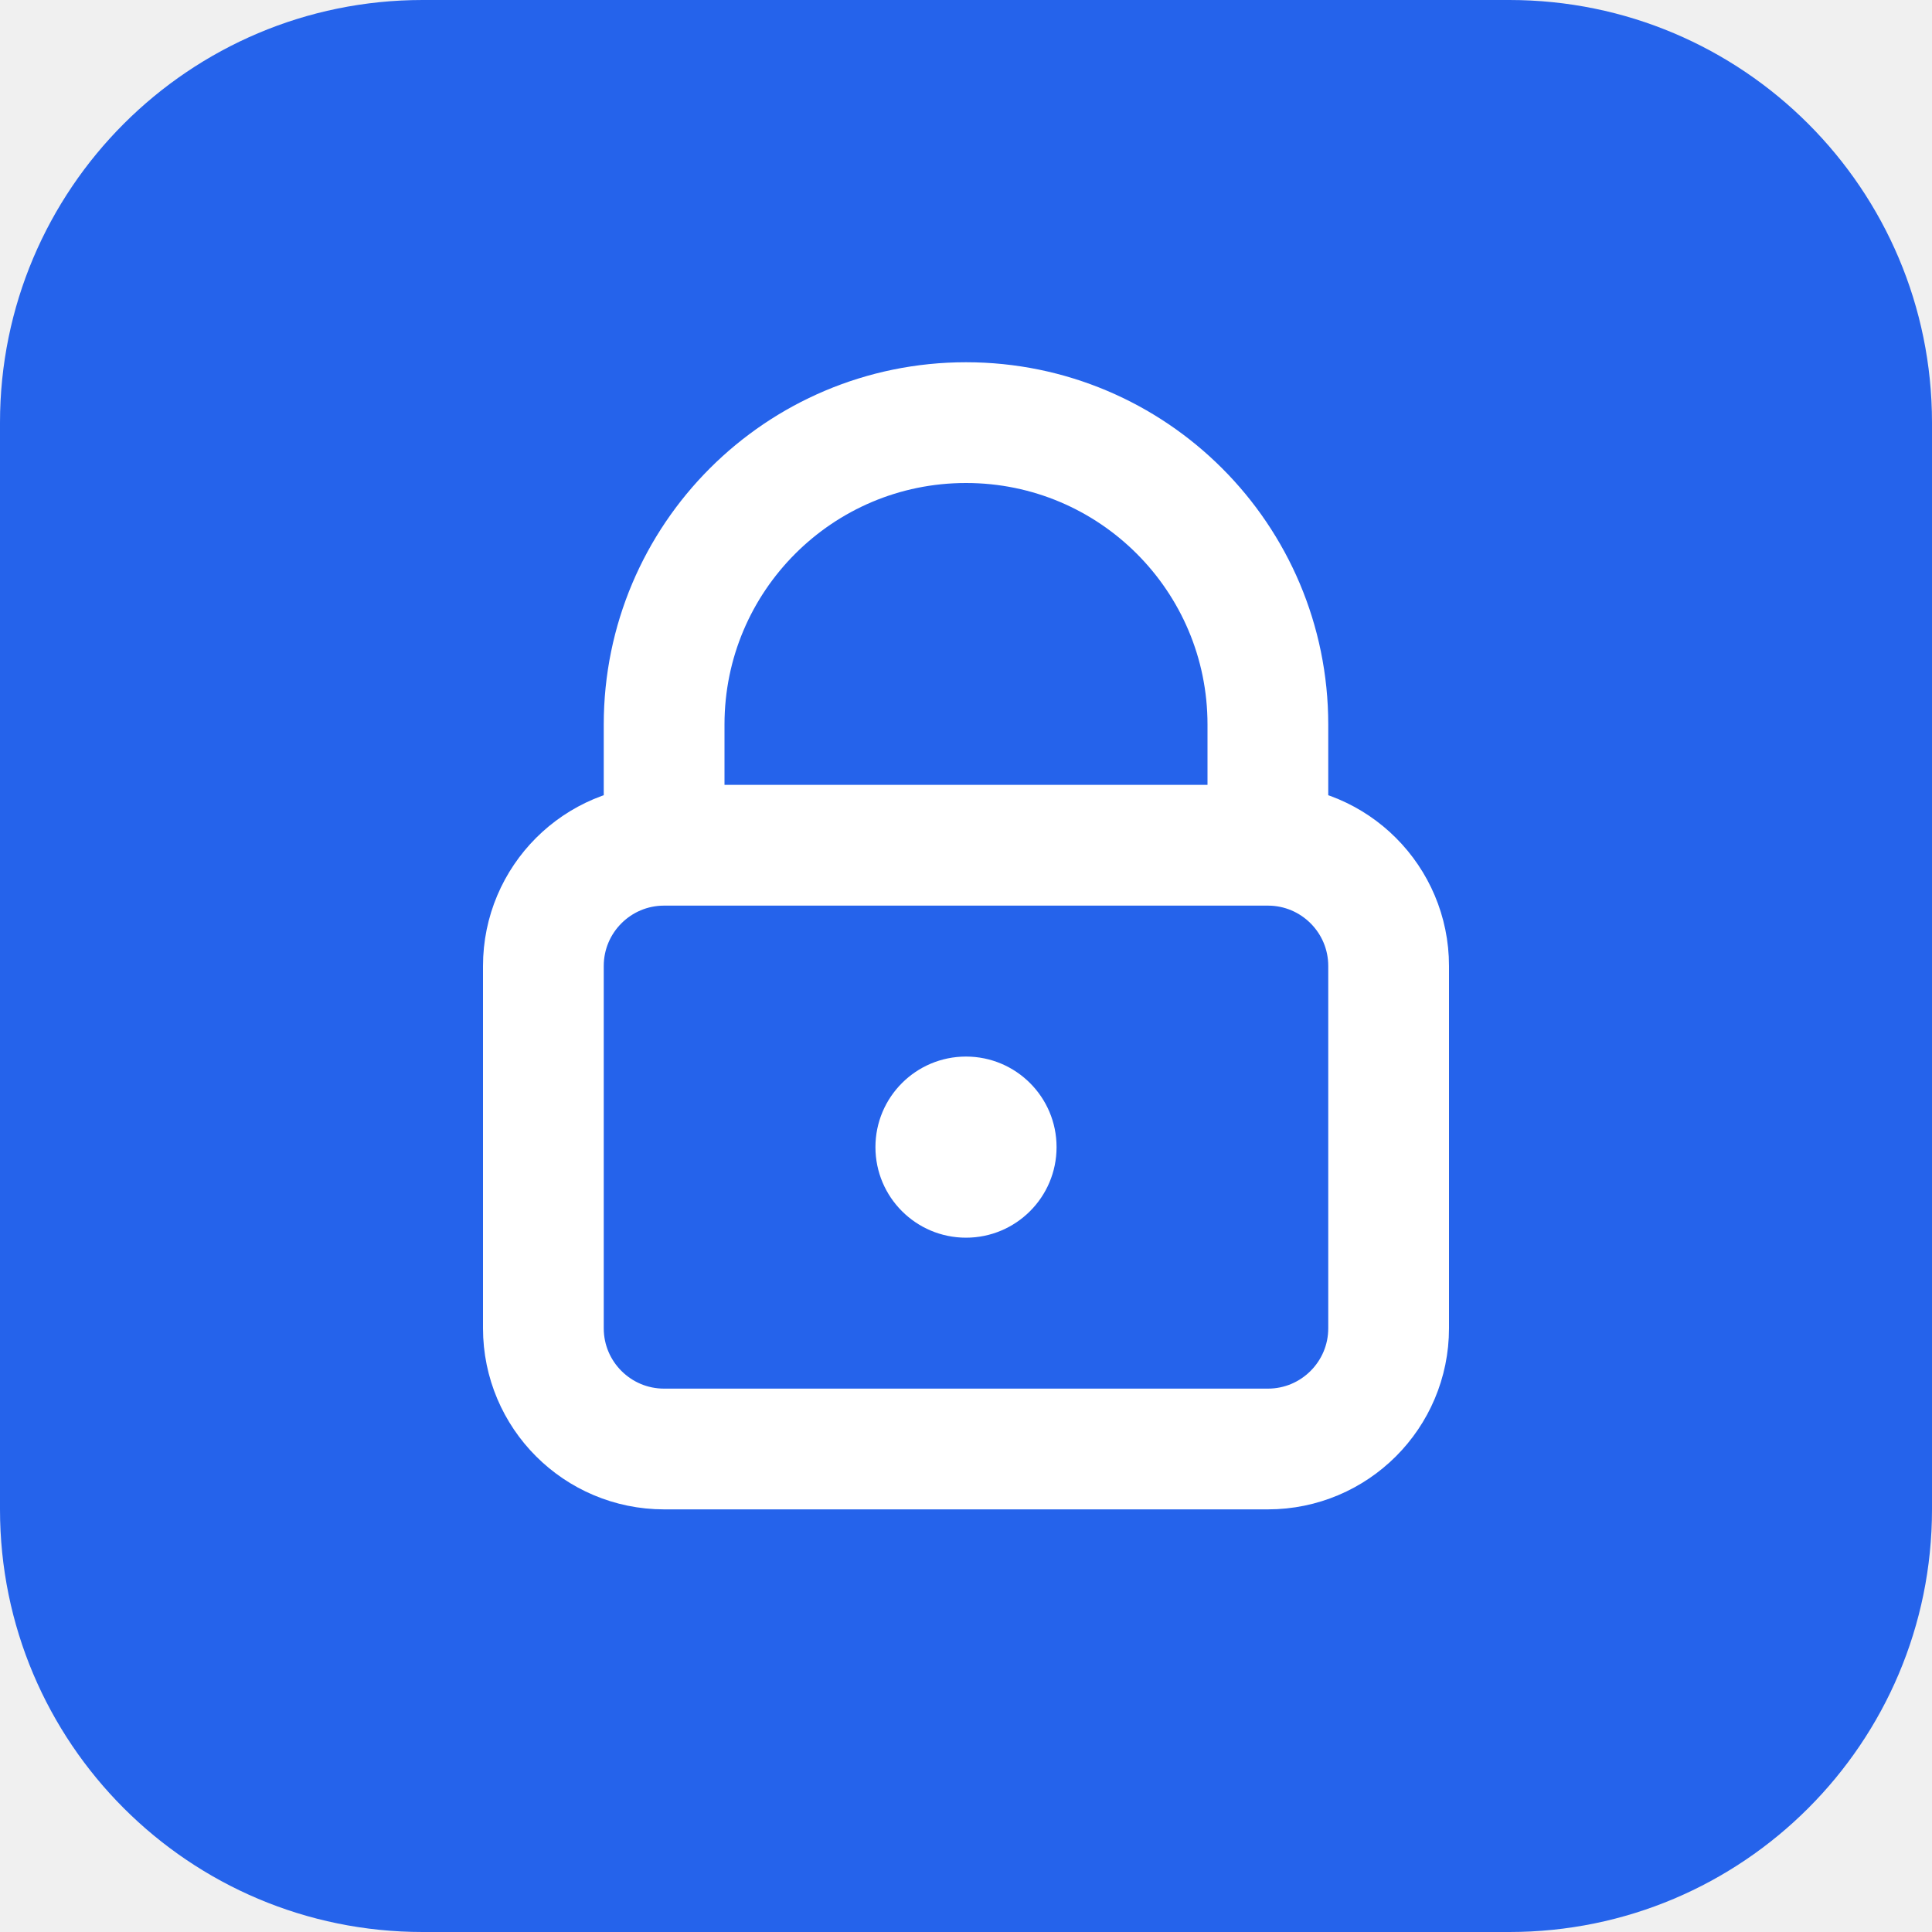
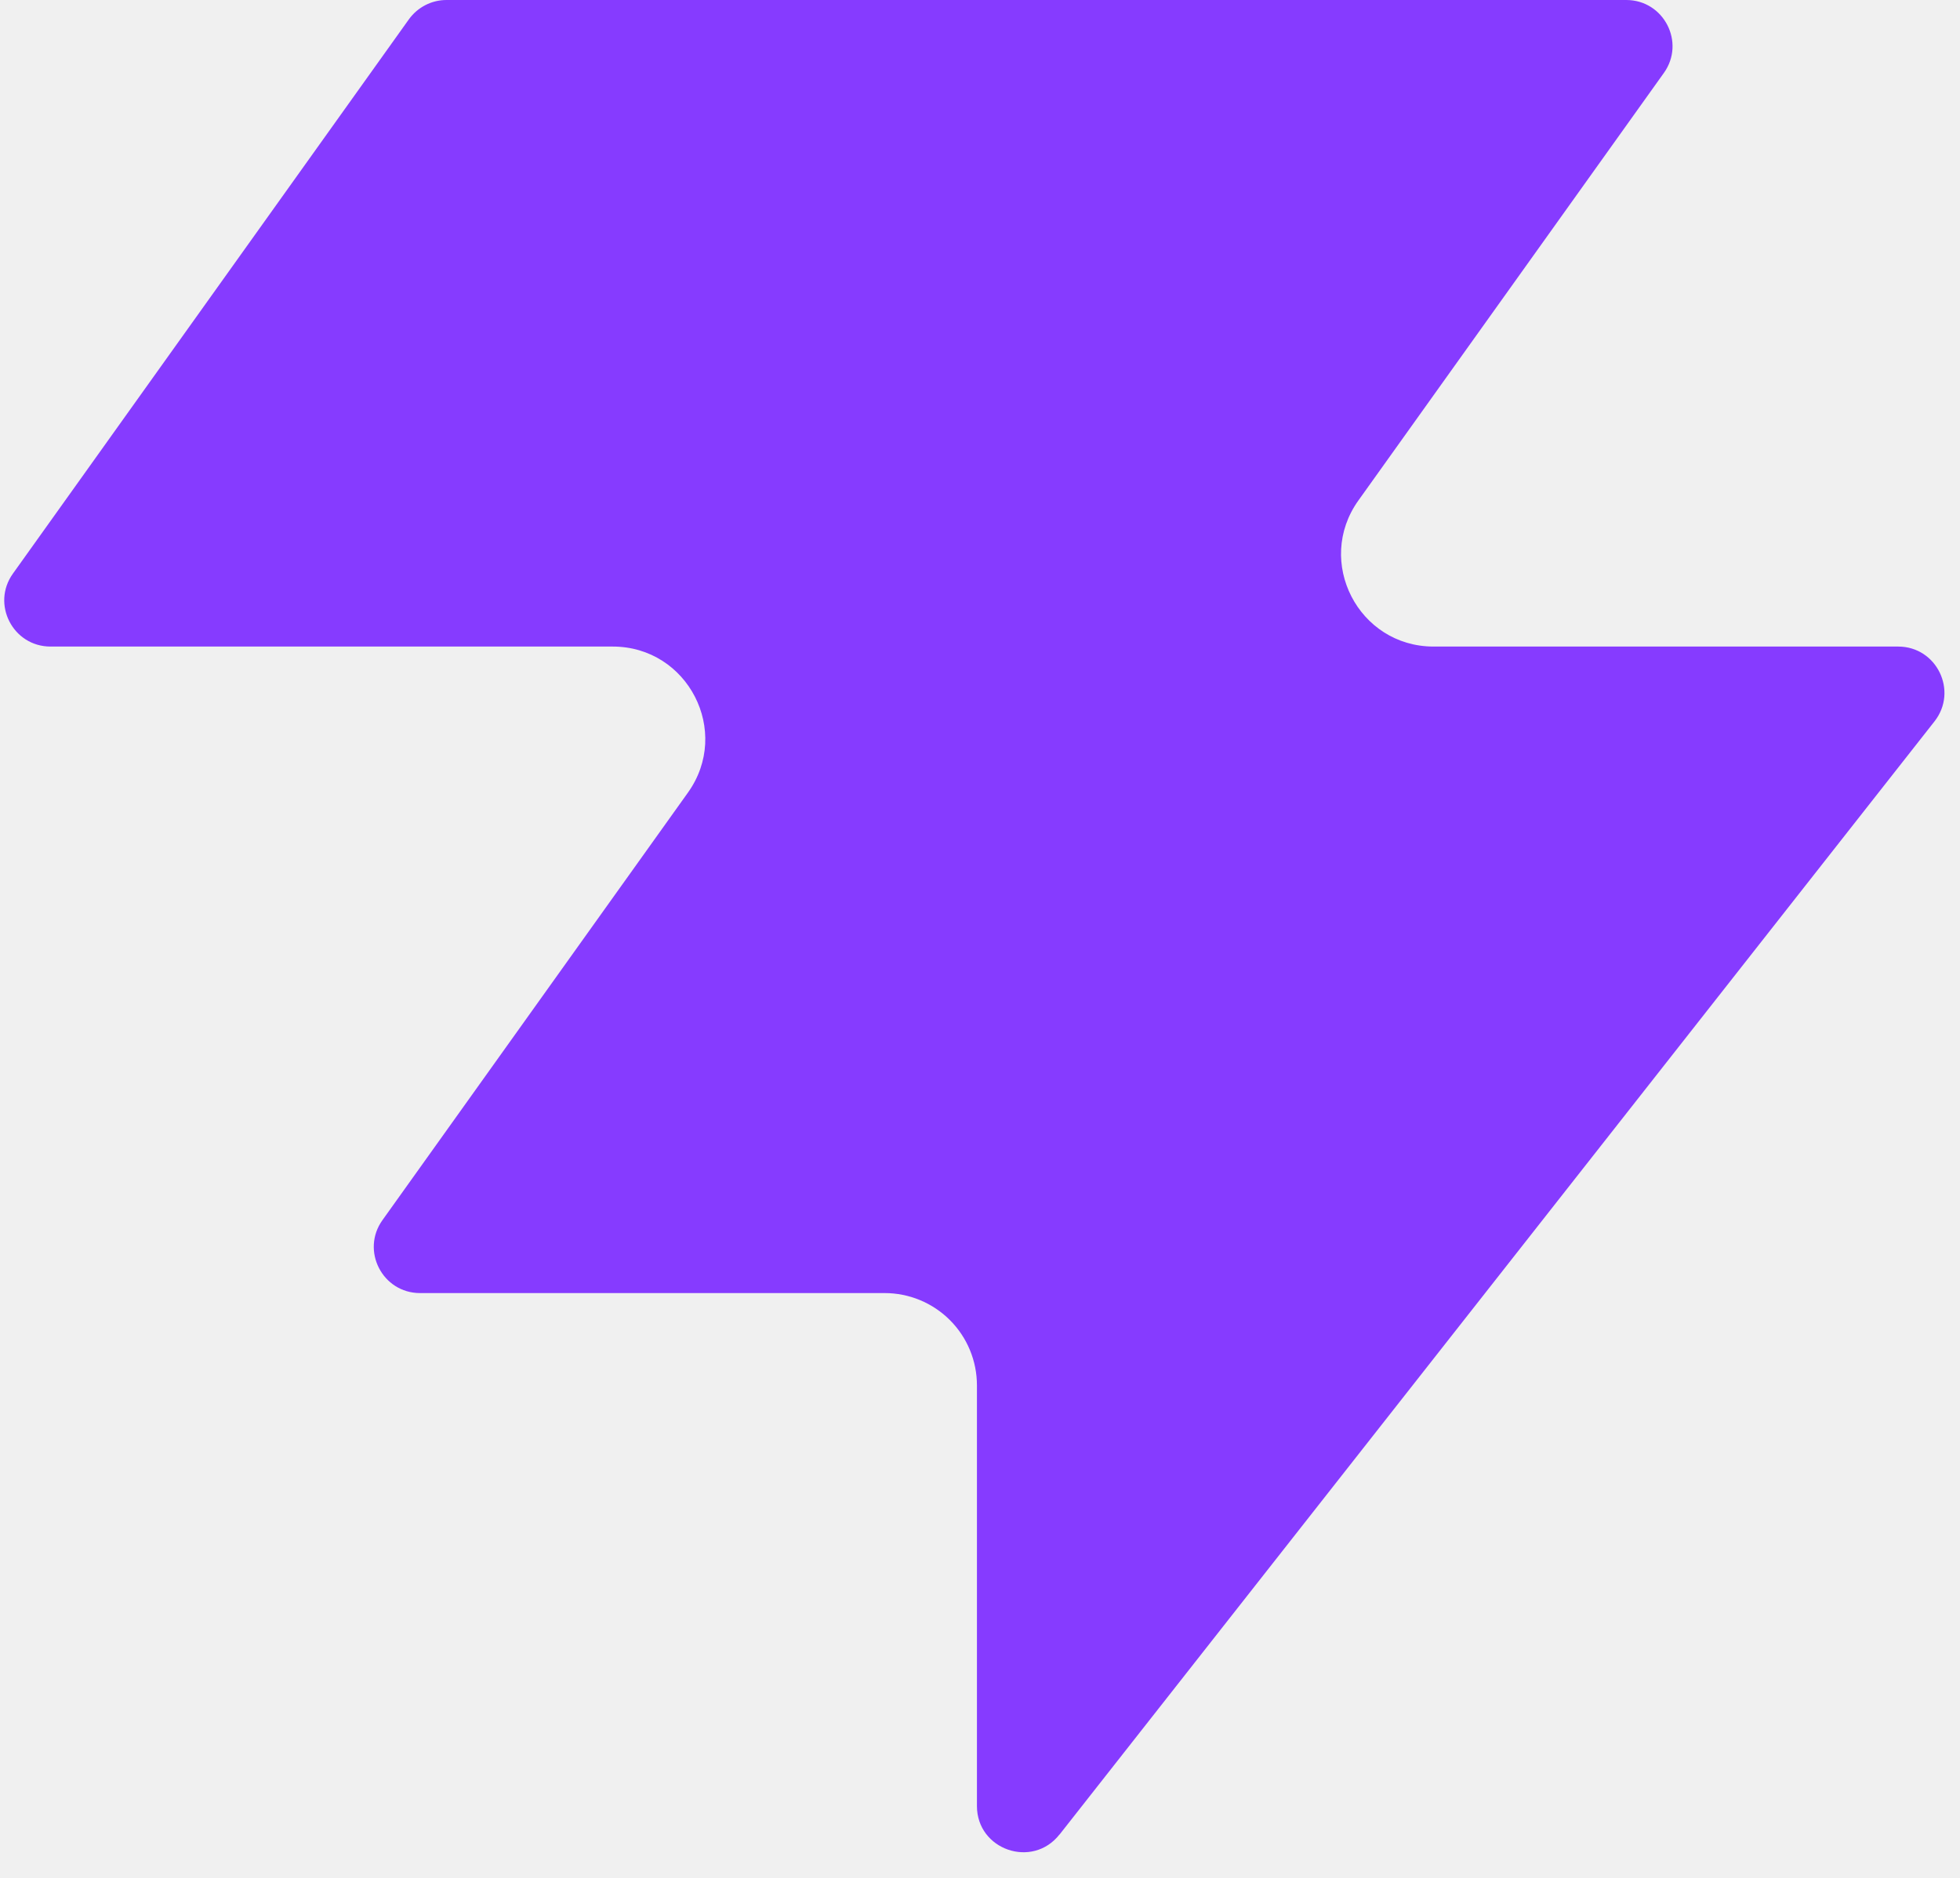
- <svg xmlns="http://www.w3.org/2000/svg" viewBox="0 0 64 64">
-   <rect width="64" height="64" rx="14" fill="#2563eb" />
-   <rect x="18" y="28" width="28" height="20" rx="4" fill="none" stroke="#ffffff" stroke-width="4" />
-   <path d="M22 28v-4a10 10 0 0 1 20 0v4" fill="none" stroke="#ffffff" stroke-width="4" />
-   <circle cx="32" cy="38" r="3" fill="#ffffff" />
+ <svg xmlns="http://www.w3.org/2000/svg" viewBox="0 0 48 46" fill="none">
+   <path fill="#863bff" d="M25.946 44.938c-.664.845-2.021.375-2.021-.698V33.937a2.26 2.26 0 0 0-2.262-2.262H10.287c-.92 0-1.456-1.04-.92-1.788l7.48-10.471c1.07-1.497 0-3.578-1.842-3.578H1.237c-.92 0-1.456-1.04-.92-1.788L10.013.474c.214-.297.556-.474.92-.474h28.894c.92 0 1.456 1.04.92 1.788l-7.48 10.471c-1.07 1.498 0 3.579 1.842 3.579h11.377c.943 0 1.473 1.088.89 1.832L25.947 44.94z" />
</svg>
